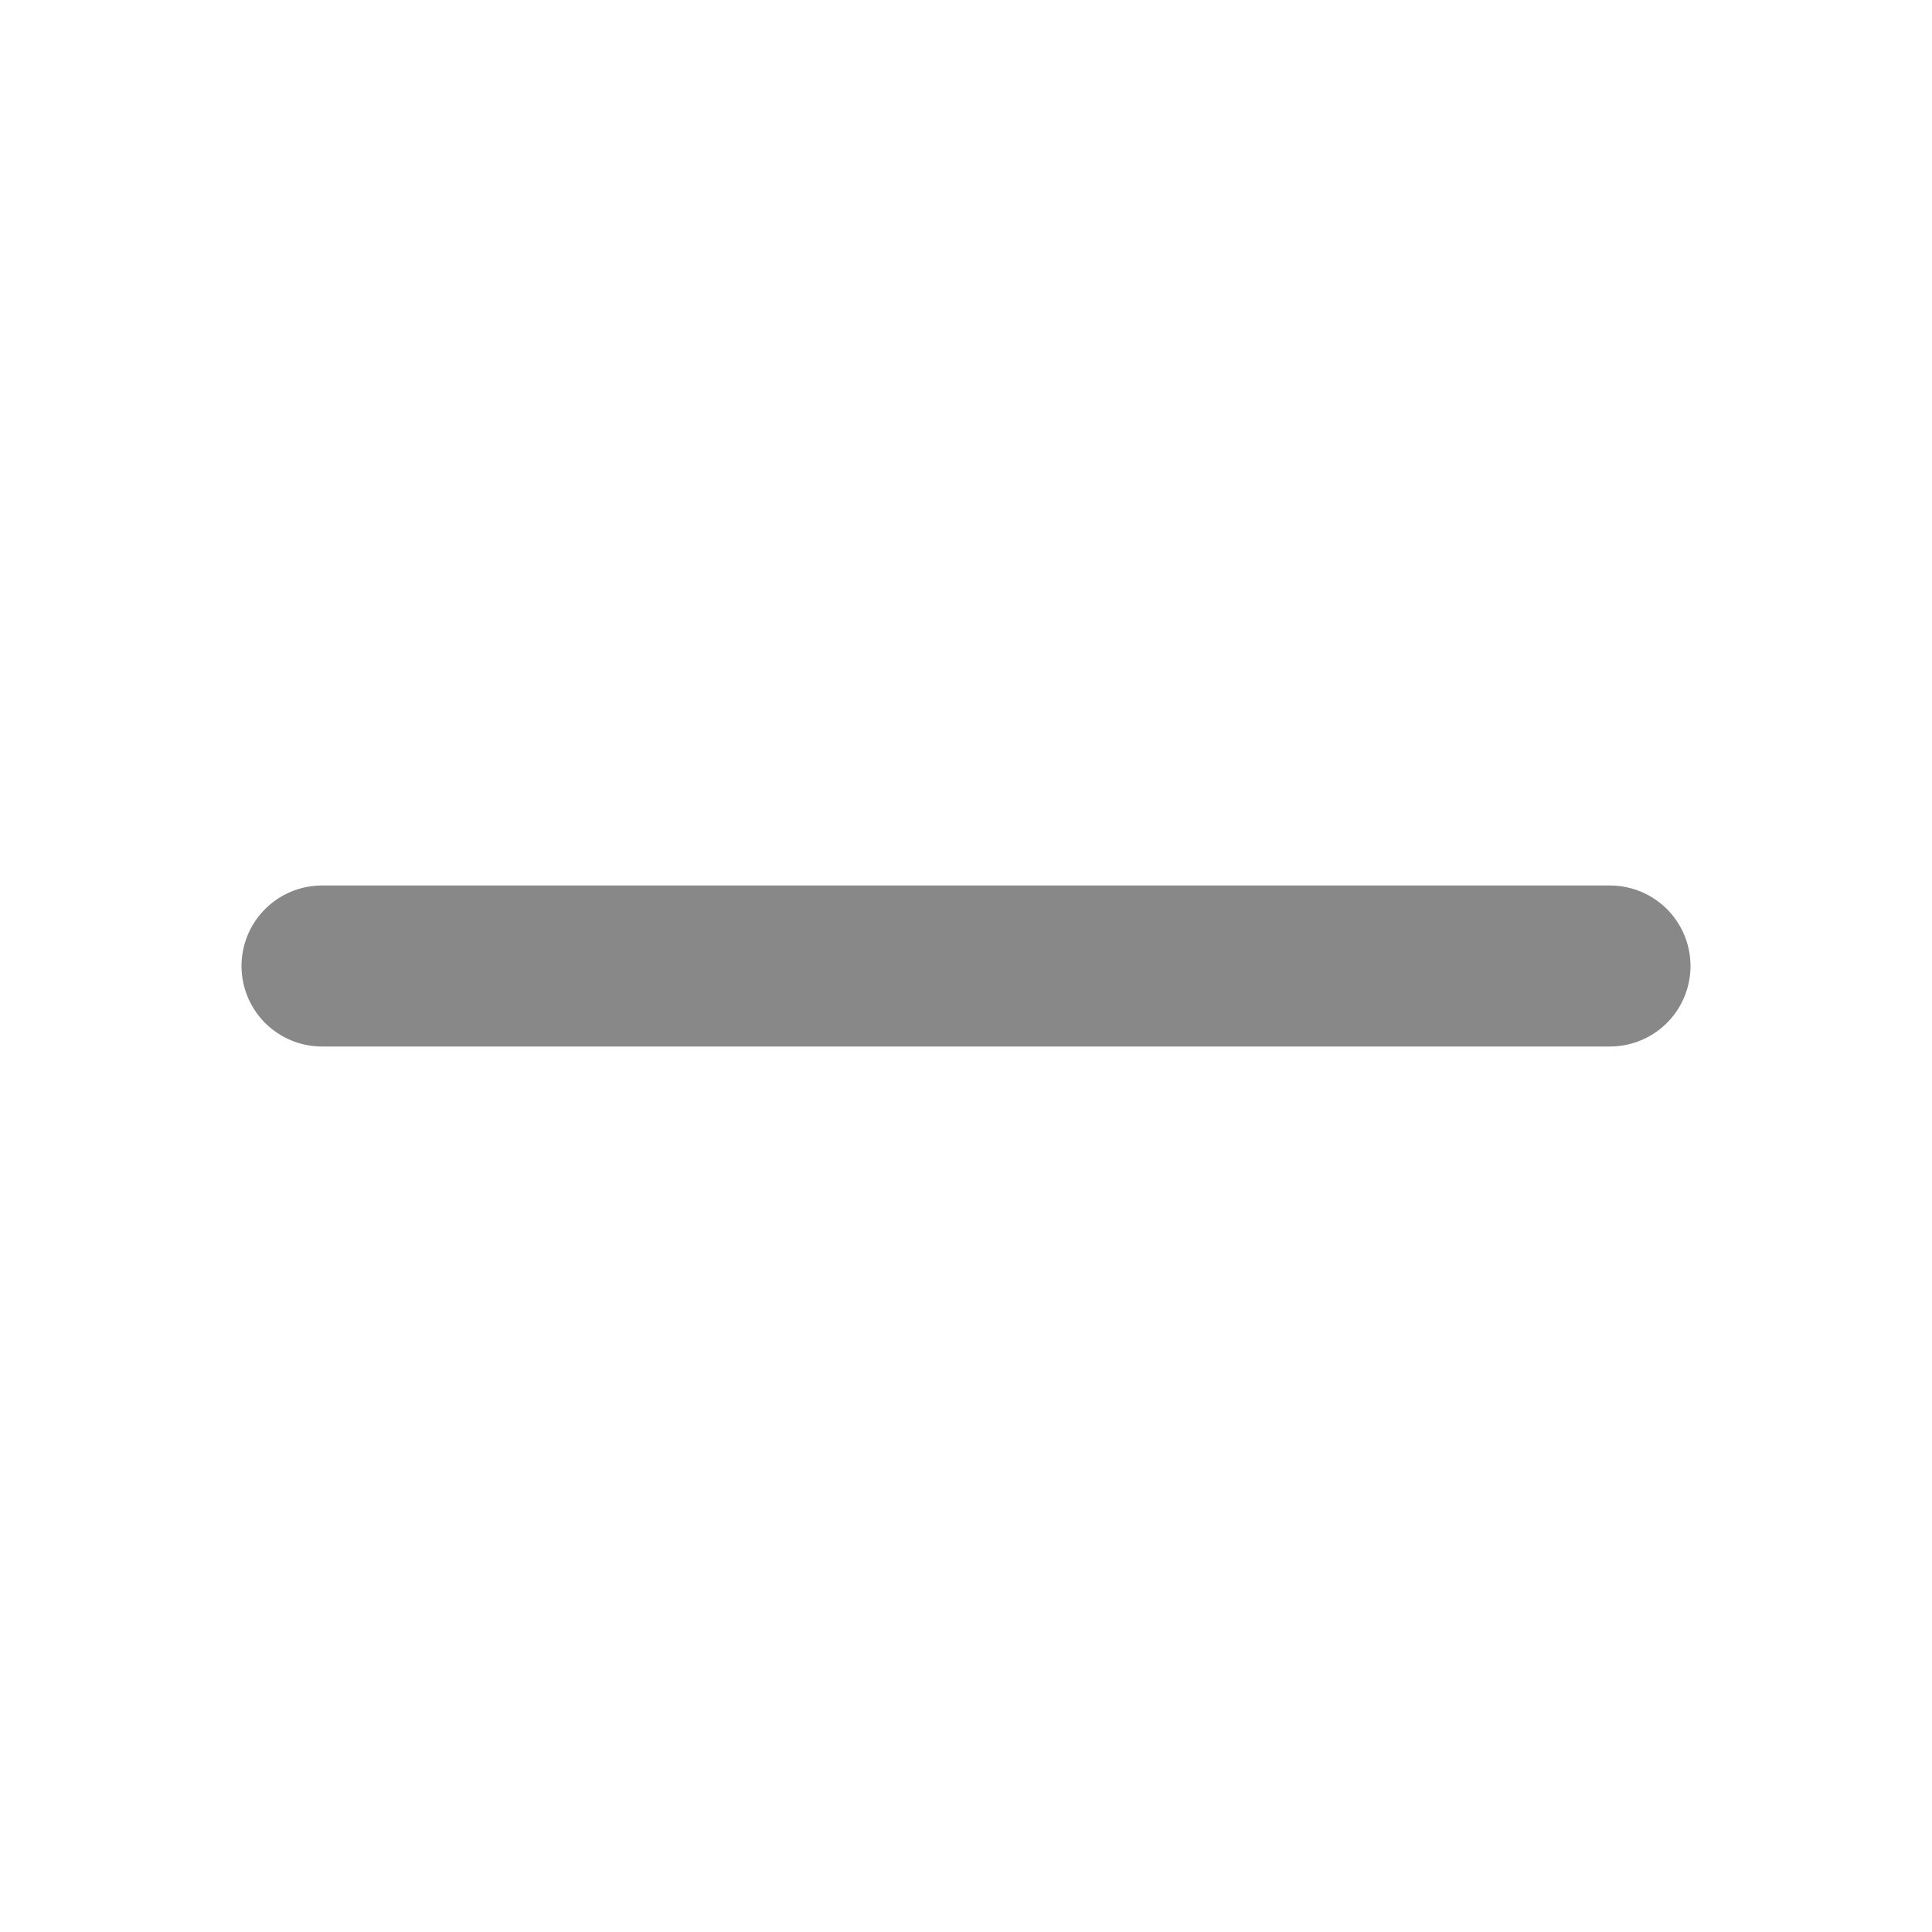
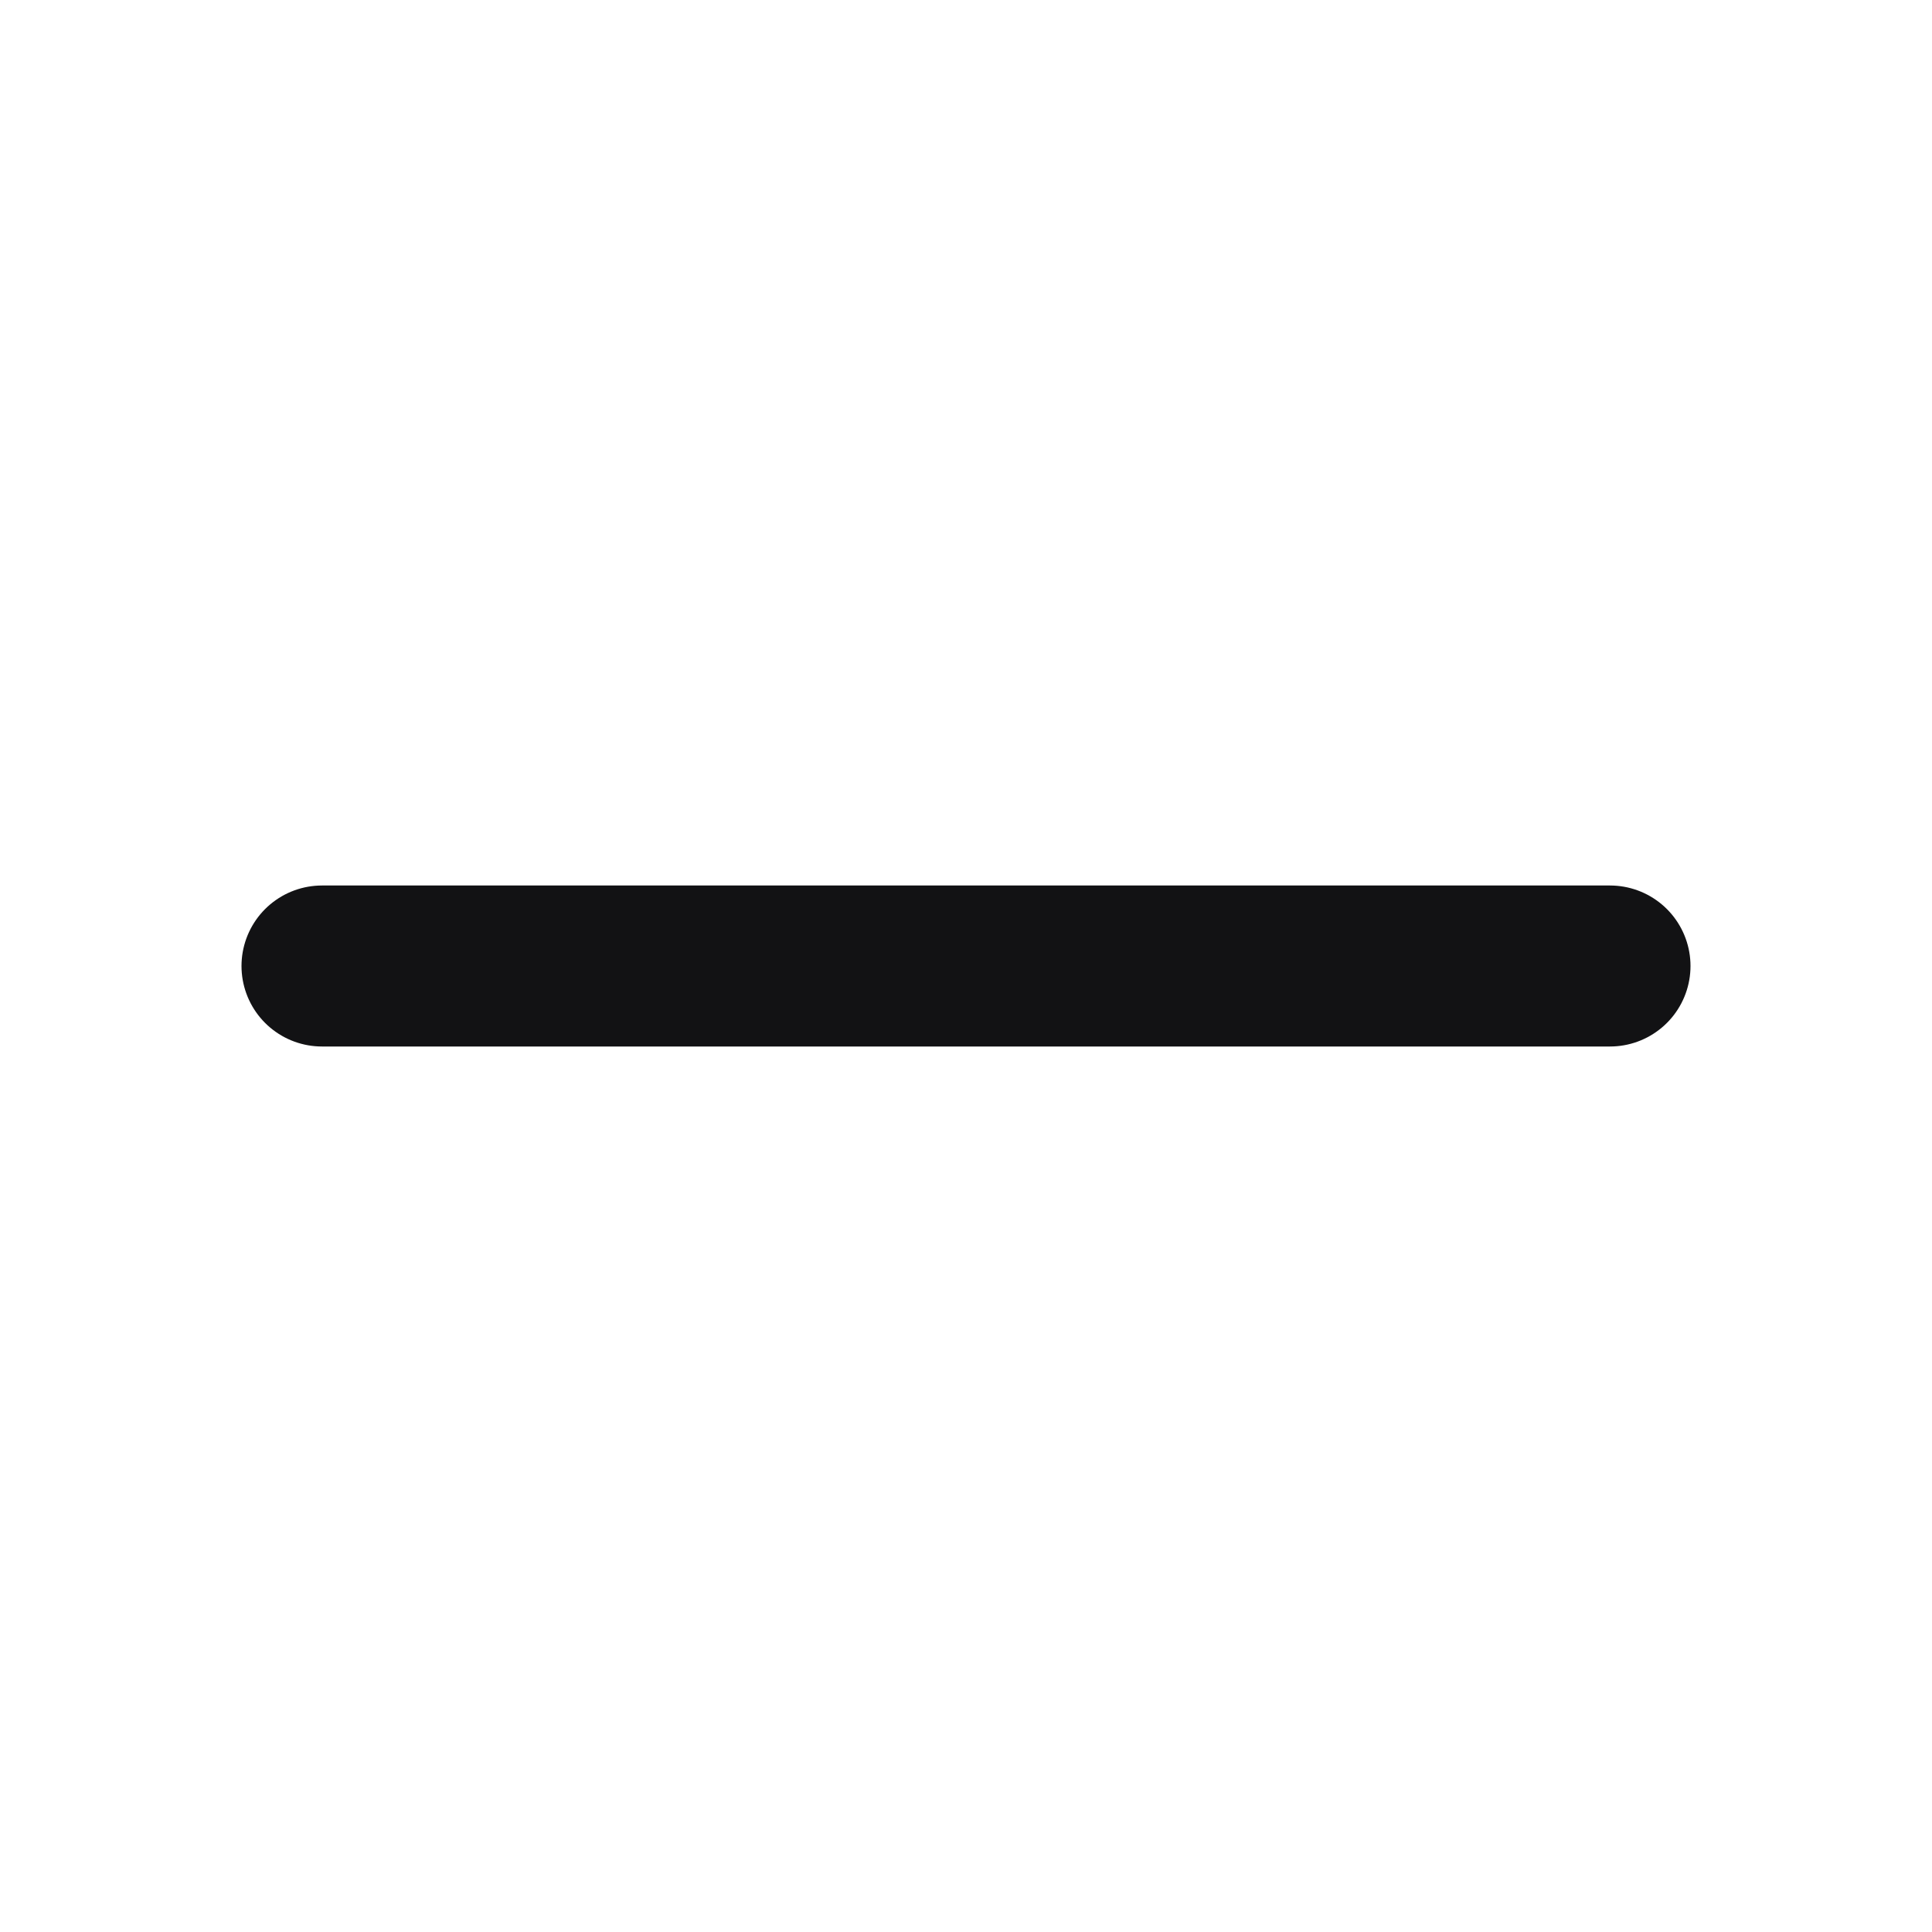
<svg xmlns="http://www.w3.org/2000/svg" preserveAspectRatio="none" overflow="visible" style="display: block;" width="24" height="24" viewBox="0 0 24 24" fill="none">
  <g id="Minus">
-     <path id="Vector" d="M4 12H20" stroke="#888888" stroke-width="2" stroke-linecap="round" stroke-linejoin="round" />
+     <path id="Vector" d="M4 12H20" stroke="#121214" stroke-width="2" stroke-linecap="round" stroke-linejoin="round" />
    <g id="Vector_2" opacity="0">
</g>
  </g>
</svg>
